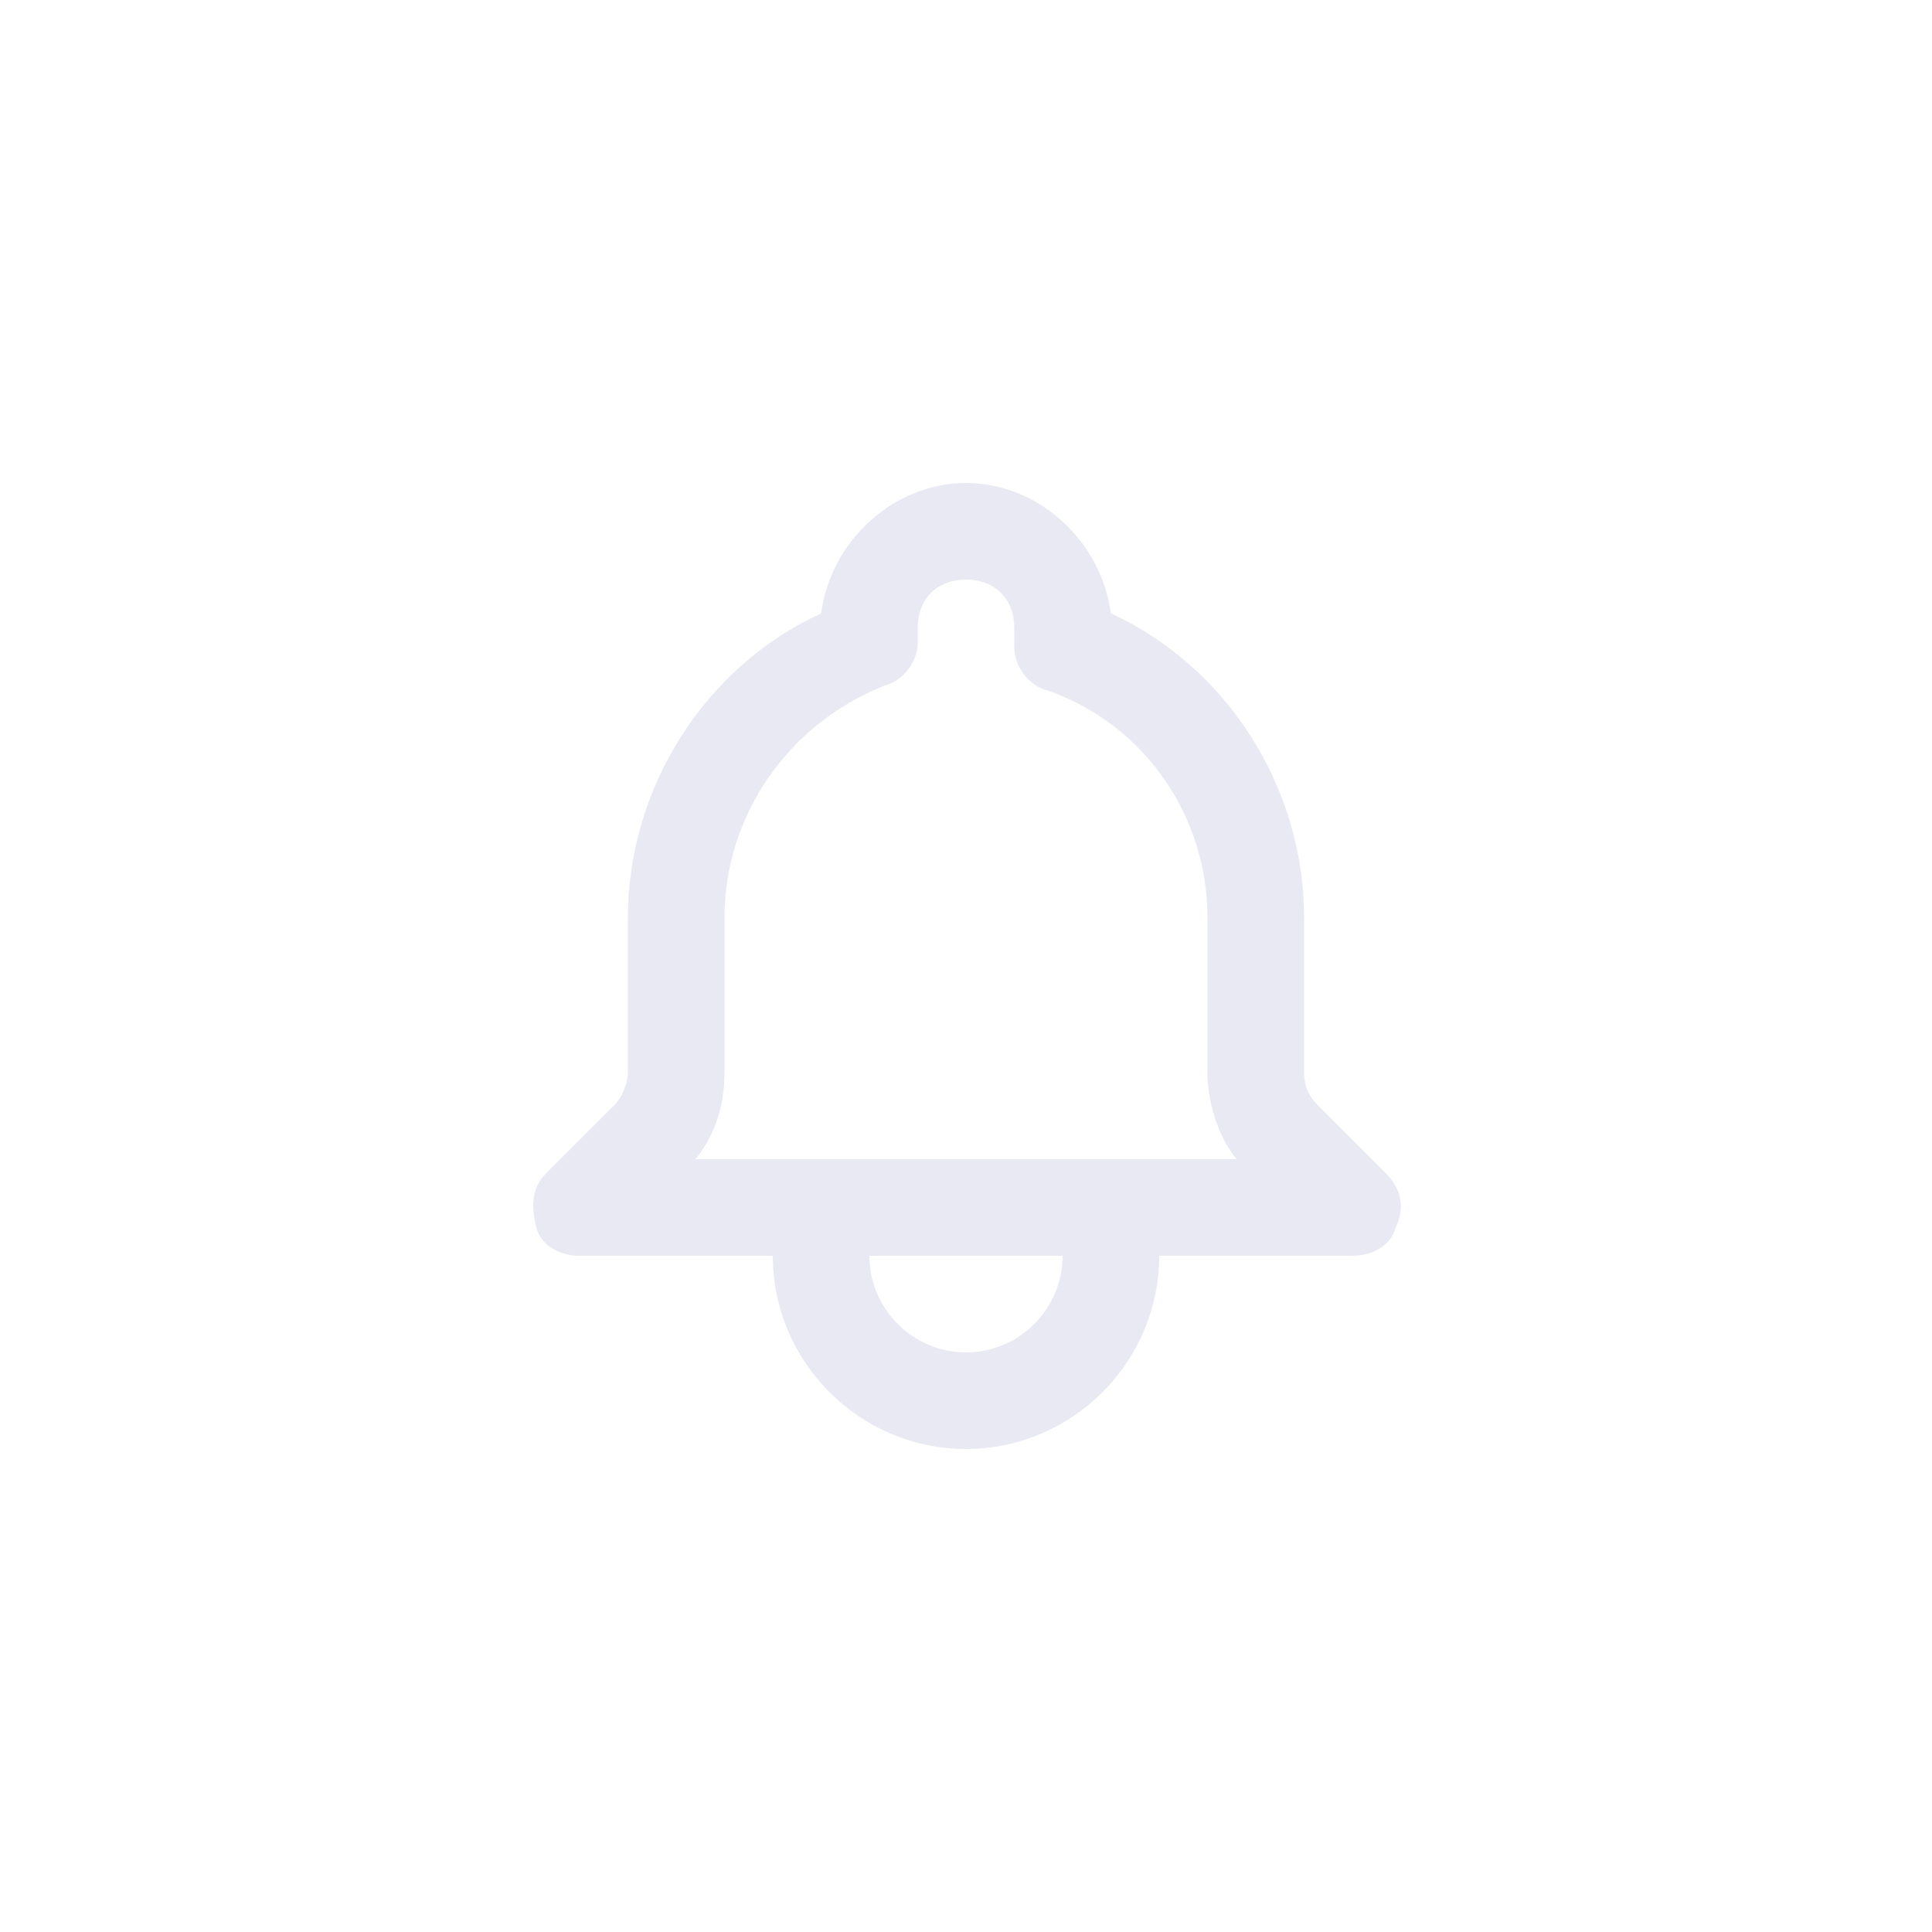
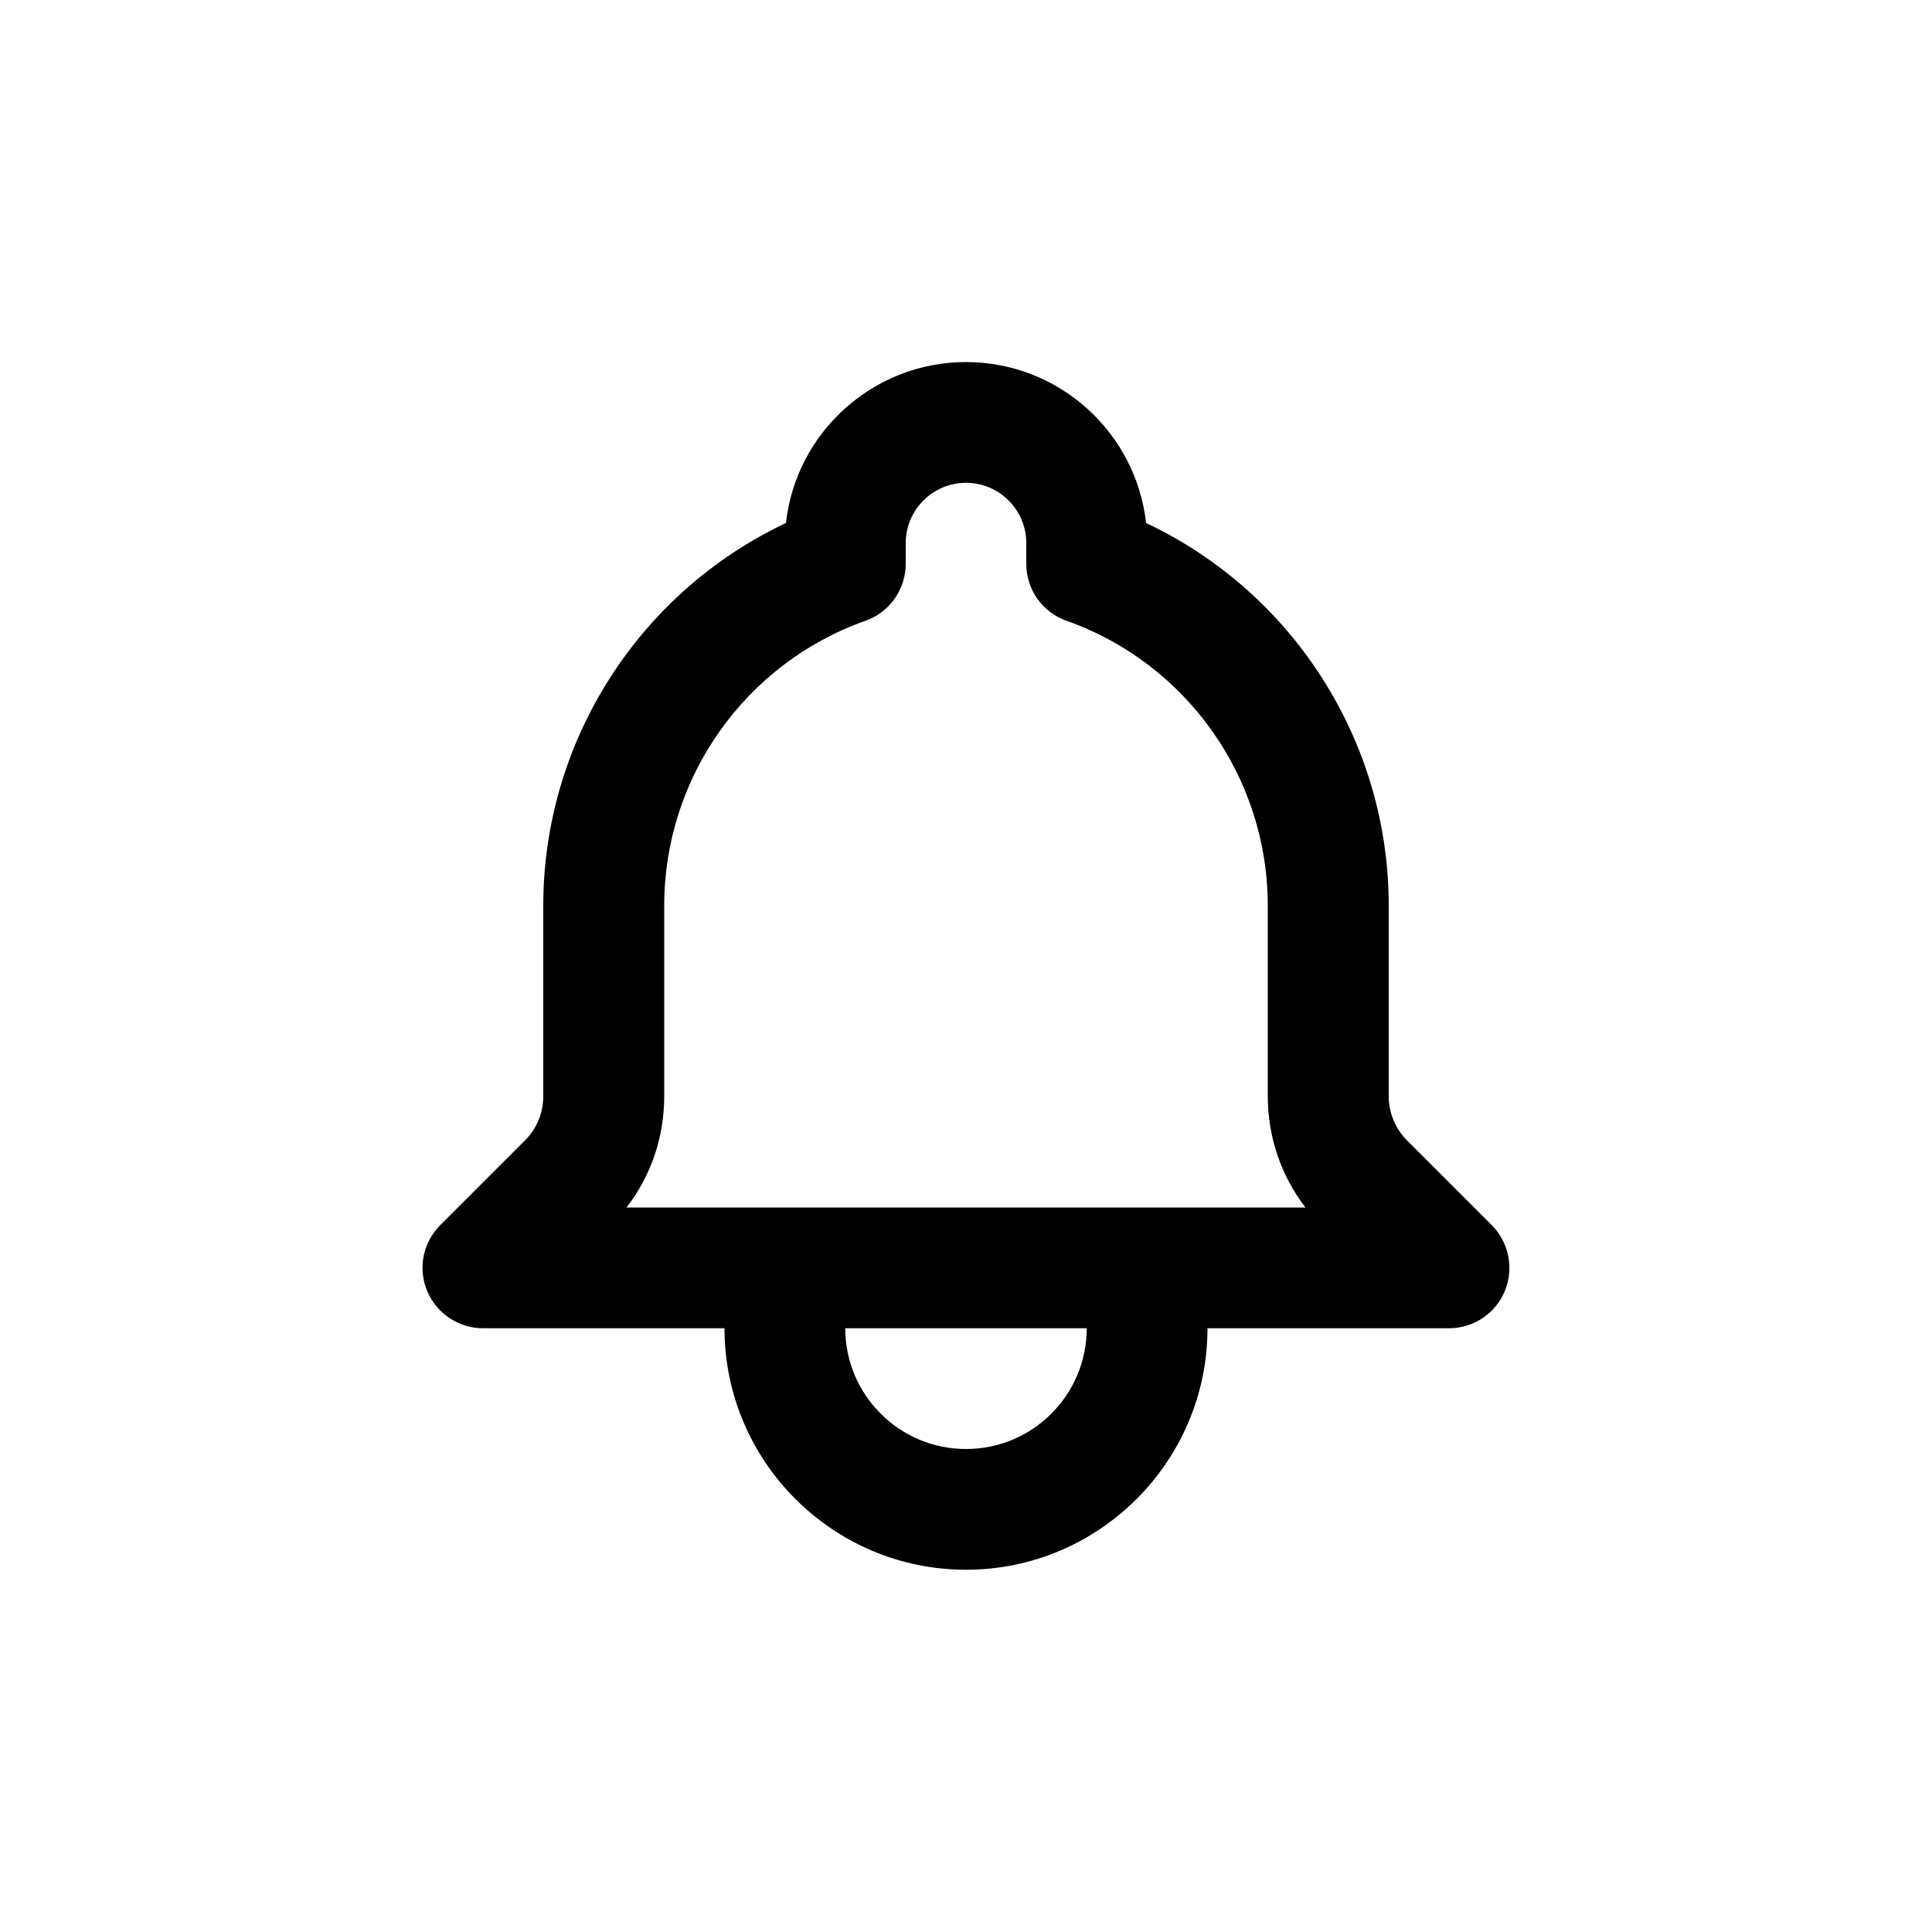
- <svg xmlns="http://www.w3.org/2000/svg" version="1.1" id="Layer_1" x="0px" y="0px" viewBox="0 0 40 40" style="enable-background:new 0 0 40 40;" xml:space="preserve">
-   <style type="text/css">
- 	.st0{fill:none;}
- 	.st1{fill:#E8E9F3;}
- </style>
-   <rect class="st0" width="40" height="40" />
-   <path class="st1" d="M20,30c-2.2,0-4-1.8-4-4h-4c-0.4,0-0.8-0.2-0.9-0.6s-0.1-0.8,0.2-1.1l1.4-1.4c0.2-0.2,0.3-0.5,0.3-0.7V19  c0-2.7,1.6-5.2,4-6.3c0.2-1.5,1.5-2.7,3-2.7s2.8,1.2,3,2.7c2.4,1.1,4,3.6,4,6.3v3.2c0,0.3,0.1,0.5,0.3,0.7l1.4,1.4  c0.3,0.3,0.4,0.7,0.2,1.1C28.8,25.8,28.4,26,28,26h-4C24,28.2,22.2,30,20,30z M18,26c0,1.1,0.9,2,2,2s2-0.9,2-2H18z M23,24h2.6  c-0.4-0.5-0.6-1.2-0.6-1.8V19c0-2.1-1.3-4-3.3-4.7c-0.4-0.1-0.7-0.5-0.7-0.9V13c0-0.6-0.4-1-1-1s-1,0.4-1,1v0.3  c0,0.4-0.3,0.8-0.7,0.9C16.3,15,15,16.9,15,19v3.2c0,0.7-0.2,1.3-0.6,1.8H23z" />
+ <svg xmlns="http://www.w3.org/2000/svg" version="1.1" id="Layer_1" x="0px" y="0px" viewBox="0 0 1000 1000" style="enable-background:new 0 0 1000 1000;" xml:space="preserve">
+   <path d="M772.1,634.1l-43.9-43.9c-6-6.1-9.4-14.2-9.4-22.8v-98.7c0-85.2-49.7-162.2-125.6-198c-5.2-46.8-45-83.3-93.2-83.3  s-88,36.5-93.2,83.3c-75.9,35.8-125.6,112.8-125.6,198v98.7c0,8.6-3.3,16.7-9.4,22.8l-43.9,43.9c-9,9-11.7,22.4-6.8,34.1  c4.9,11.7,16.3,19.3,28.9,19.3h125c0,68.9,56.1,125,125,125s125-56.1,125-125h125c12.7,0,24.1-7.6,28.9-19.3  C783.7,656.5,781,643,772.1,634.1z M500,750c-34.5,0-62.5-28-62.5-62.5h125C562.5,722,534.5,750,500,750z M593.7,625H324.3  c12.7-16.5,19.5-36.5,19.5-57.6v-98.7c0-66.2,41.9-125.4,104.2-147.4c12.5-4.4,20.8-16.3,20.8-29.5v-10.7c0-17.2,14-31.2,31.2-31.2  s31.2,14,31.2,31.2v10.7c0,13.3,8.3,25.1,20.8,29.5c62.3,22,104.2,81.3,104.2,147.4v98.7c0,21.1,6.9,41.2,19.5,57.6H593.7z" />
</svg>
